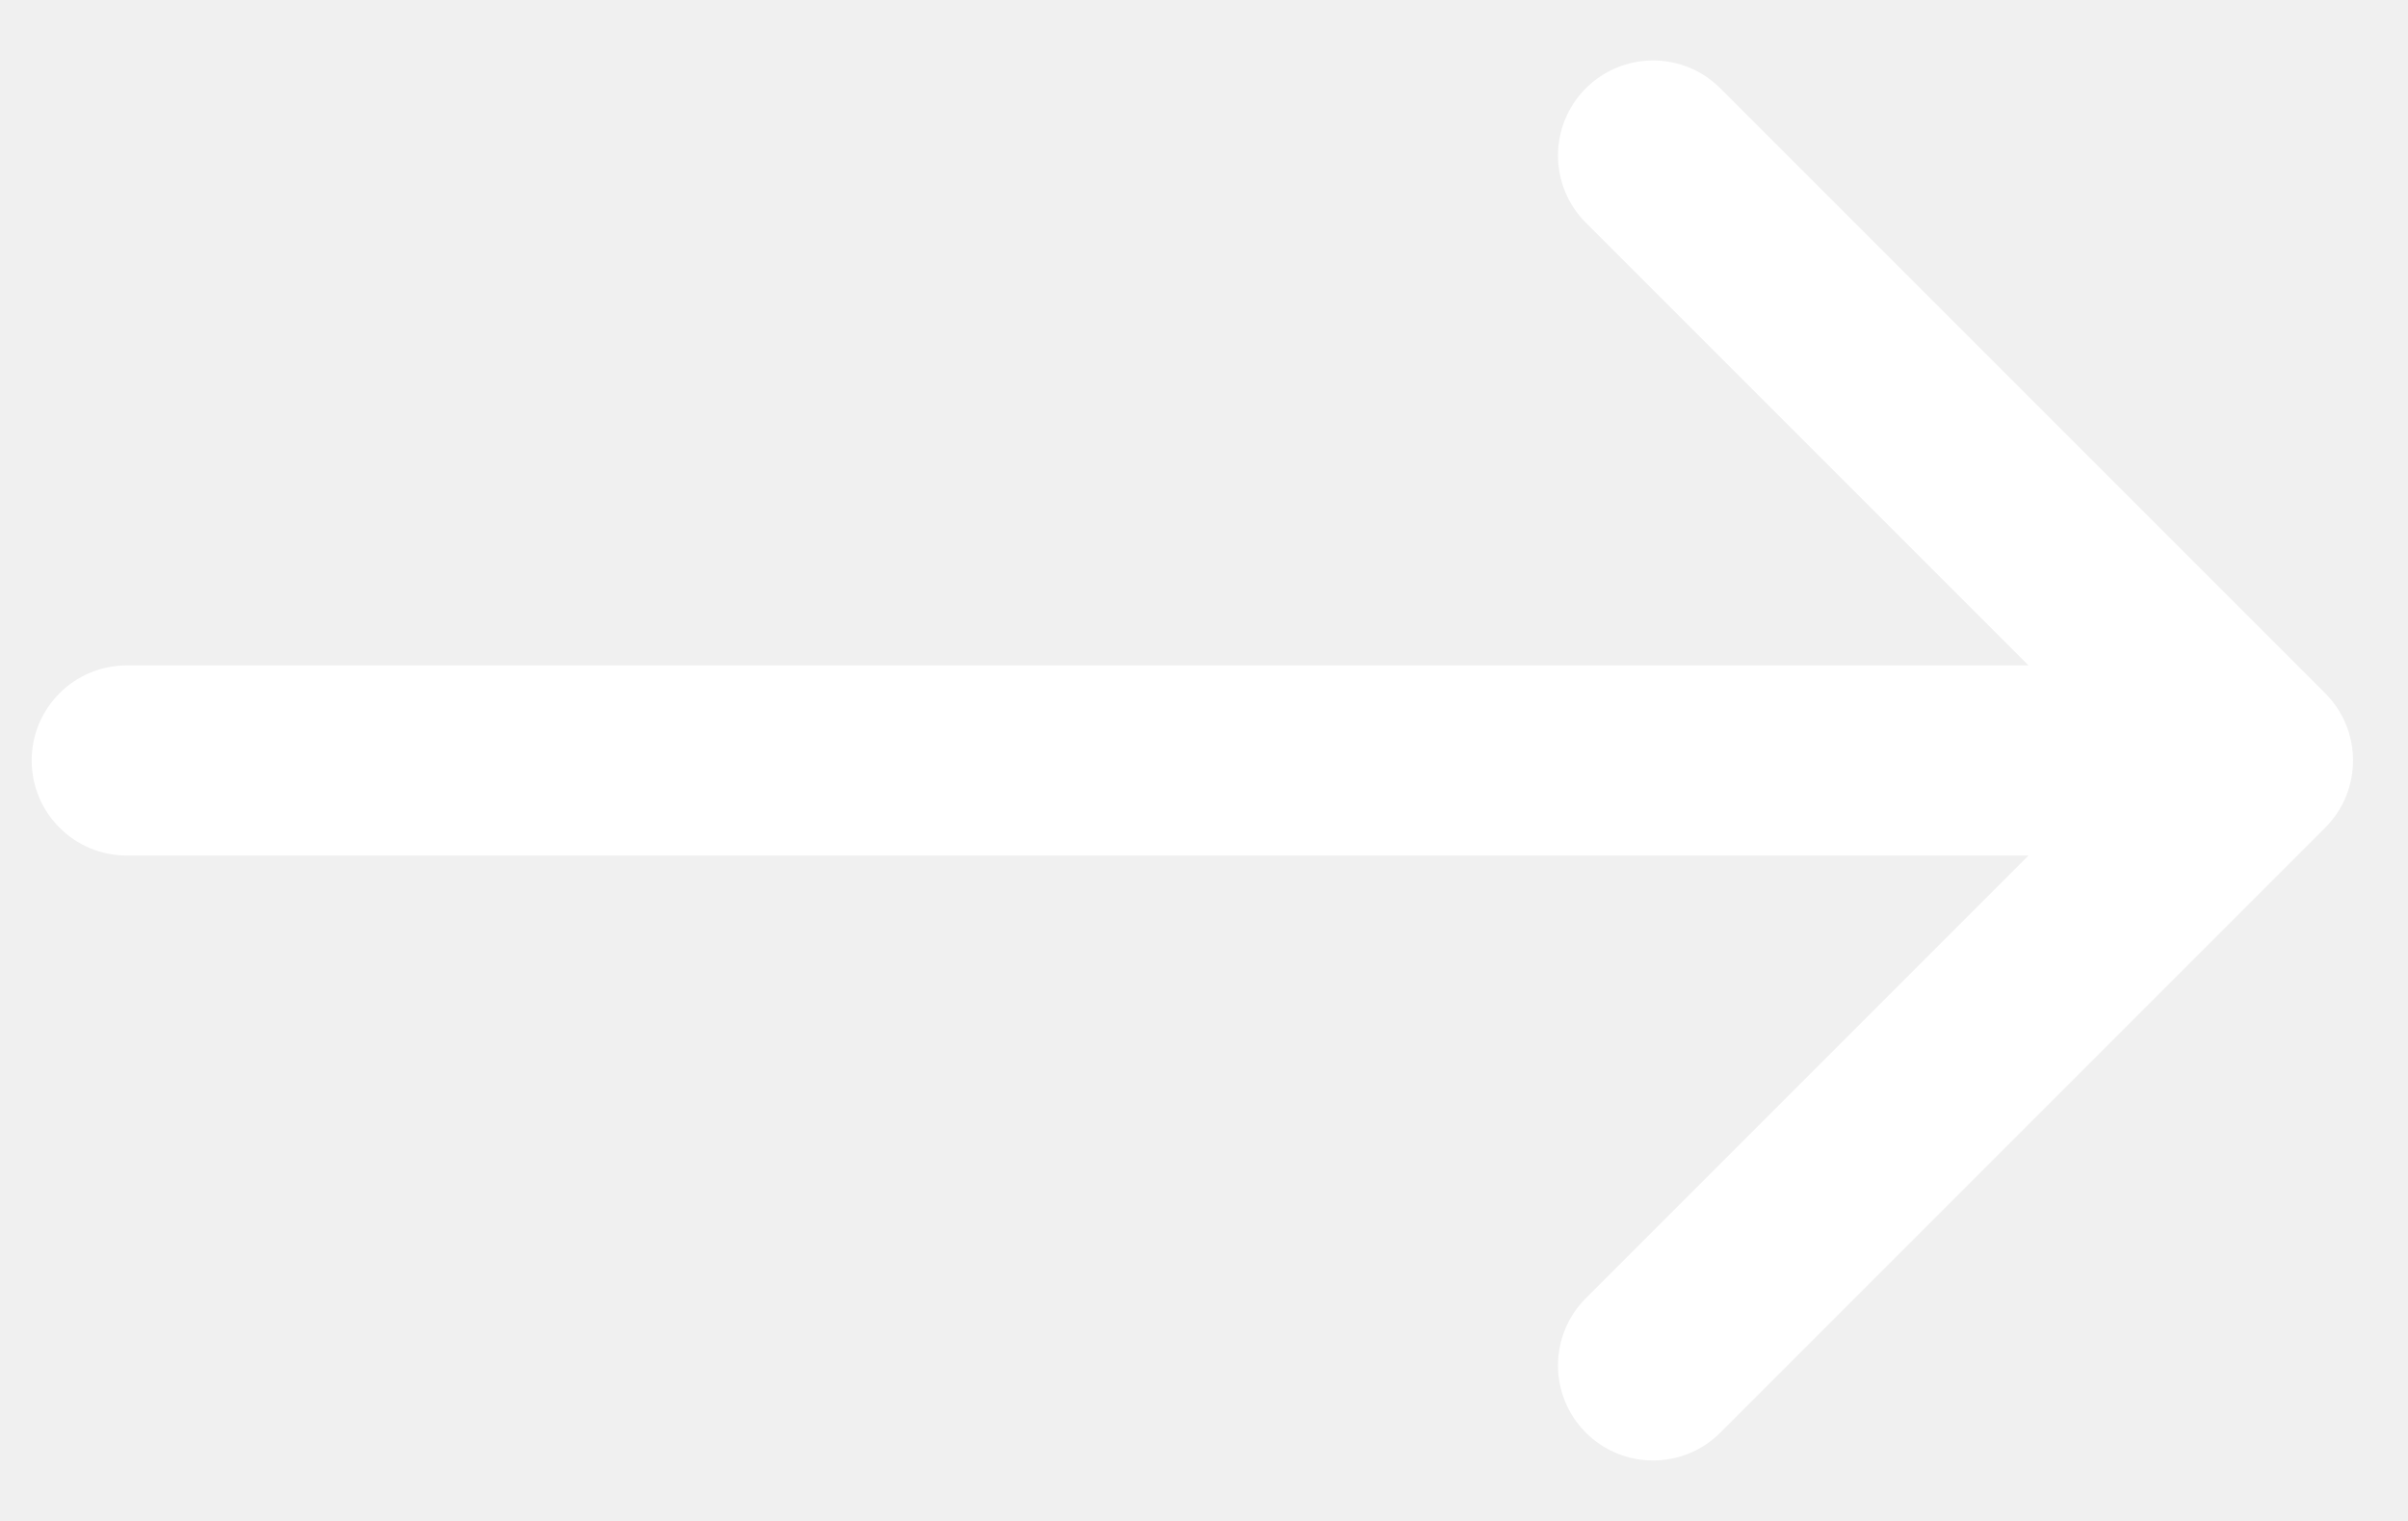
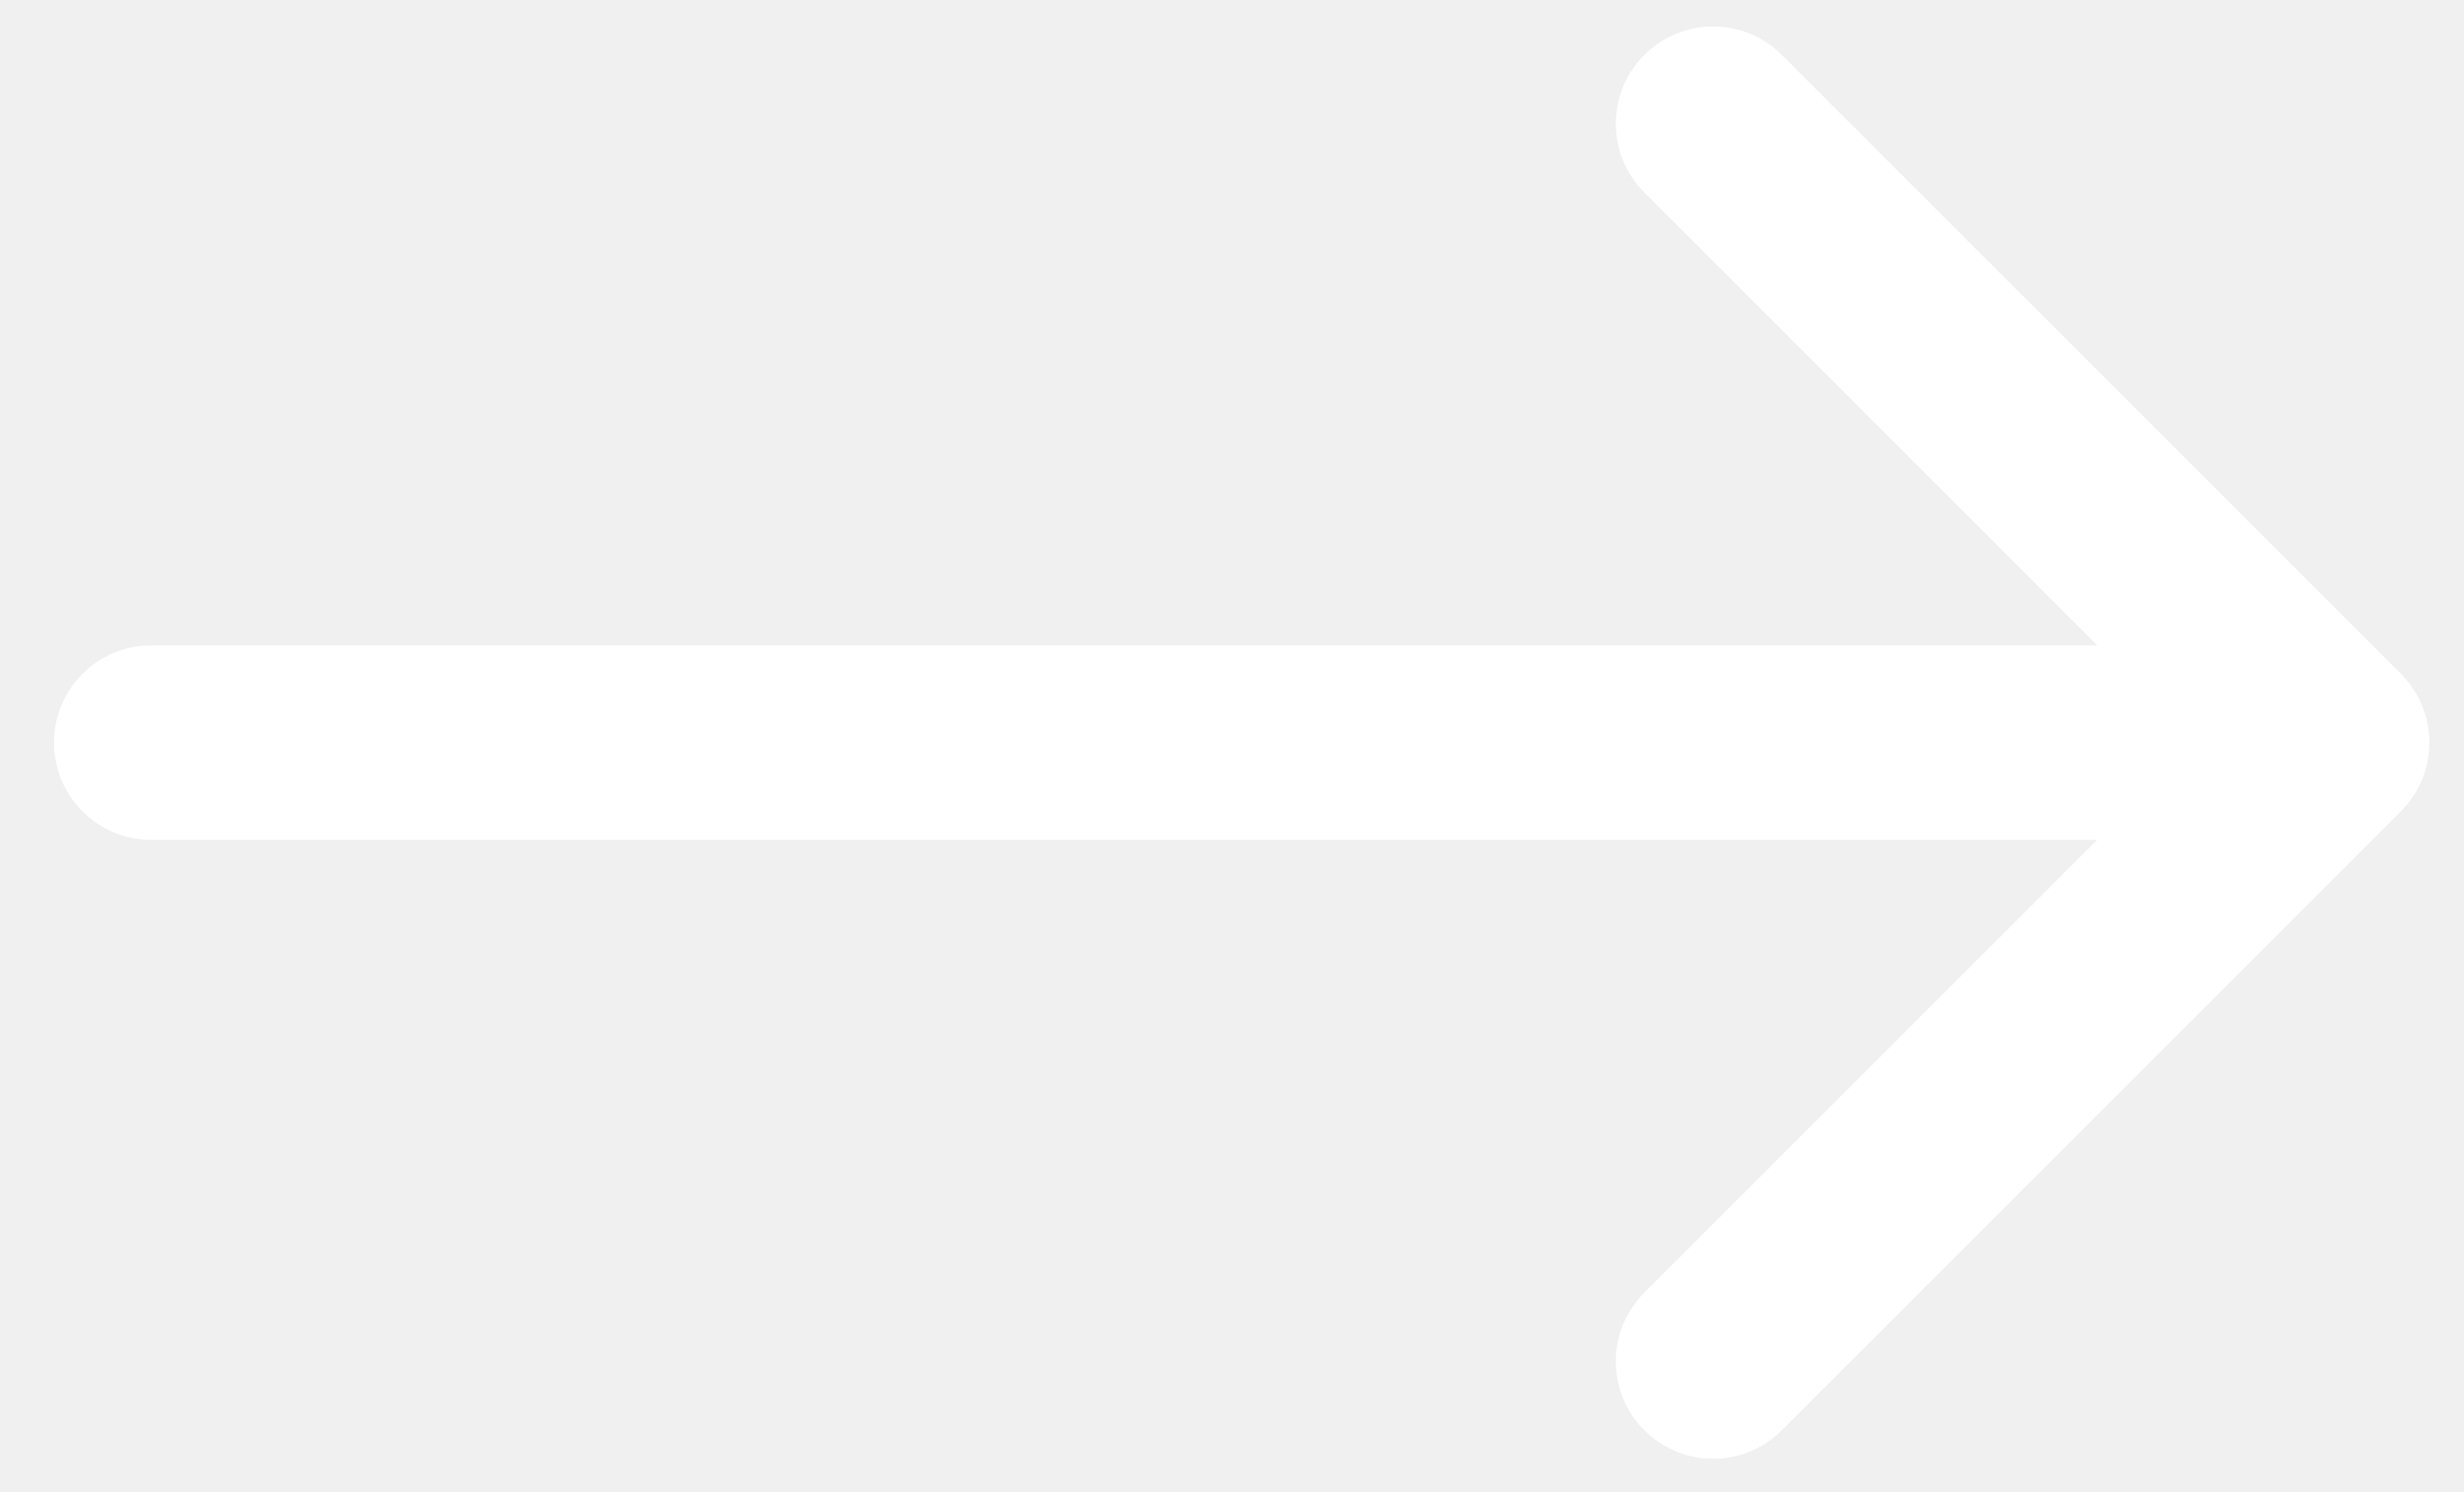
- <svg xmlns="http://www.w3.org/2000/svg" width="38" height="24" viewBox="0 0 38 24" fill="none">
-   <path d="M2 10.5C1.172 10.5 0.5 11.172 0.5 12C0.5 12.828 1.172 13.5 2 13.5L2 10.5ZM36.693 13.061C37.279 12.475 37.279 11.525 36.693 10.939L27.147 1.393C26.562 0.808 25.612 0.808 25.026 1.393C24.44 1.979 24.44 2.929 25.026 3.515L33.511 12L25.026 20.485C24.44 21.071 24.44 22.021 25.026 22.607C25.612 23.192 26.562 23.192 27.147 22.607L36.693 13.061ZM2 13.5L35.633 13.5L35.633 10.5L2 10.5L2 13.5Z" fill="white" />
+ <svg xmlns="http://www.w3.org/2000/svg" width="38" height="23" viewBox="0 0 38 23" fill="none">
+   <path d="M2.333 9.954C1.505 9.954 0.833 10.626 0.833 11.454C0.833 12.283 1.505 12.954 2.333 12.954L2.333 9.954ZM37.026 12.515C37.612 11.929 37.612 10.979 37.026 10.393L27.48 0.848C26.895 0.262 25.945 0.262 25.359 0.848C24.773 1.433 24.773 2.383 25.359 2.969L33.844 11.454L25.359 19.939C24.773 20.525 24.773 21.475 25.359 22.061C25.945 22.646 26.895 22.646 27.48 22.061L37.026 12.515ZM2.333 12.954L35.966 12.954L35.966 9.954L2.333 9.954L2.333 12.954Z" fill="white" />
</svg>
